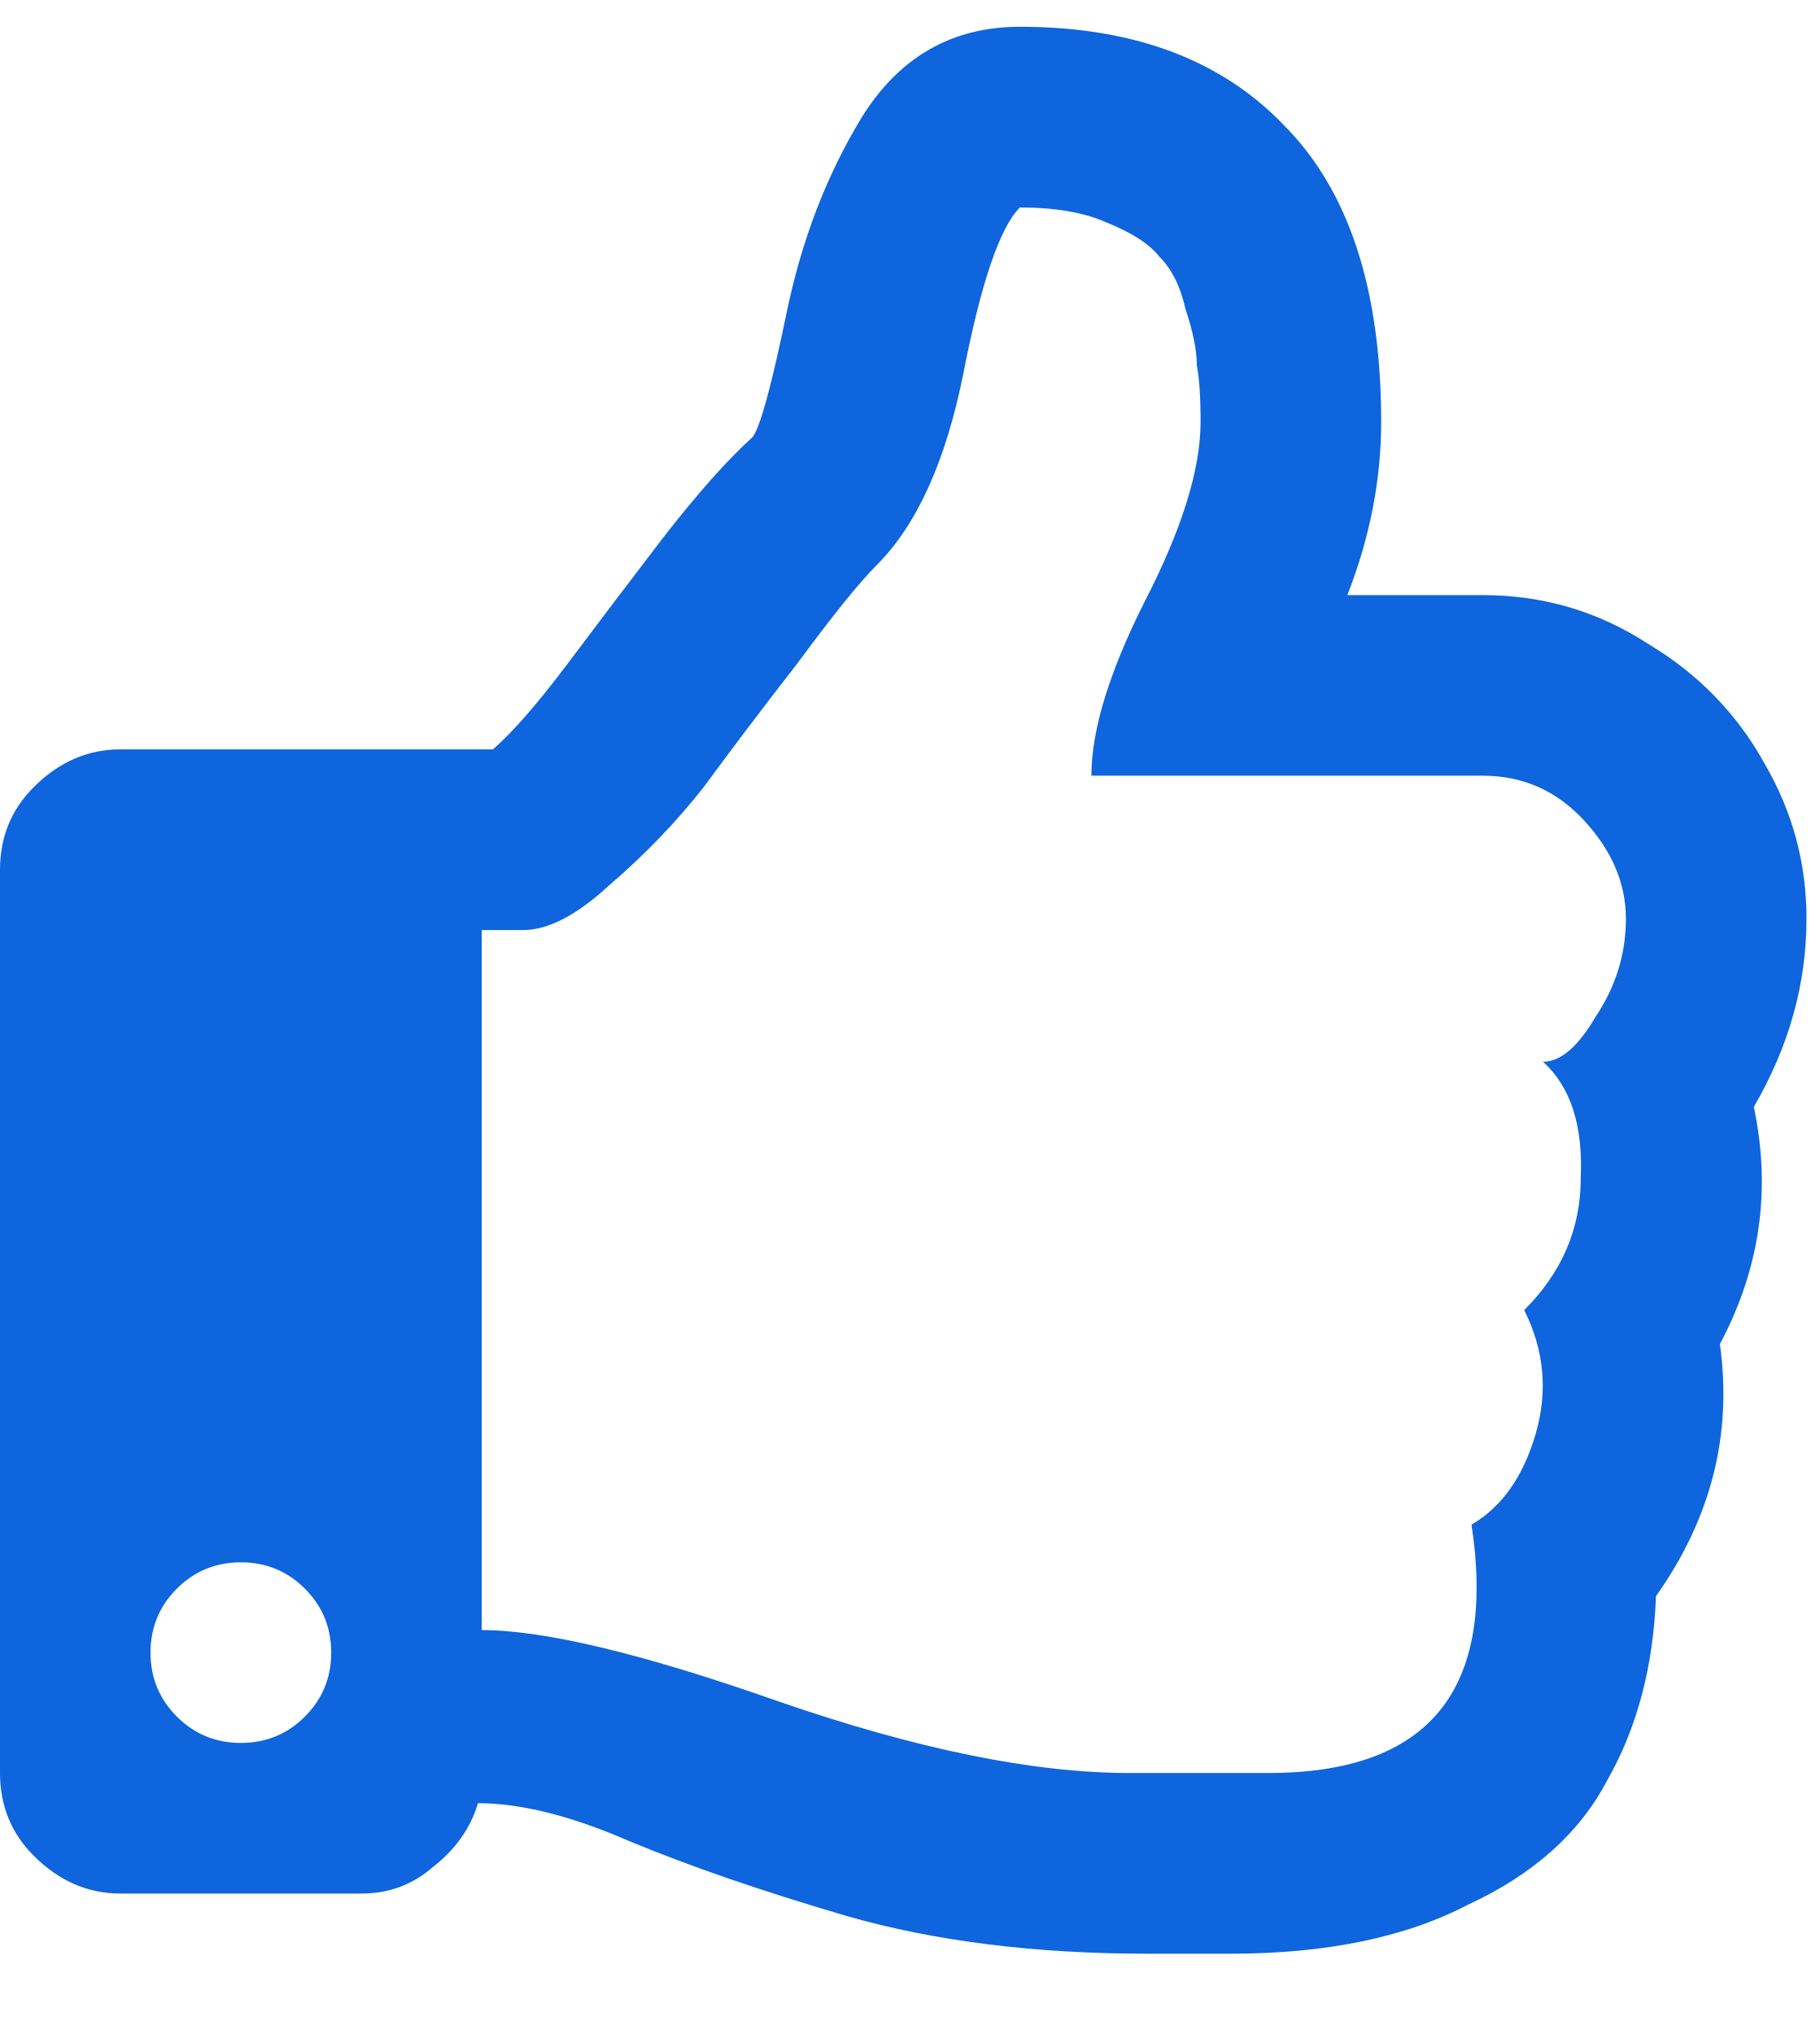
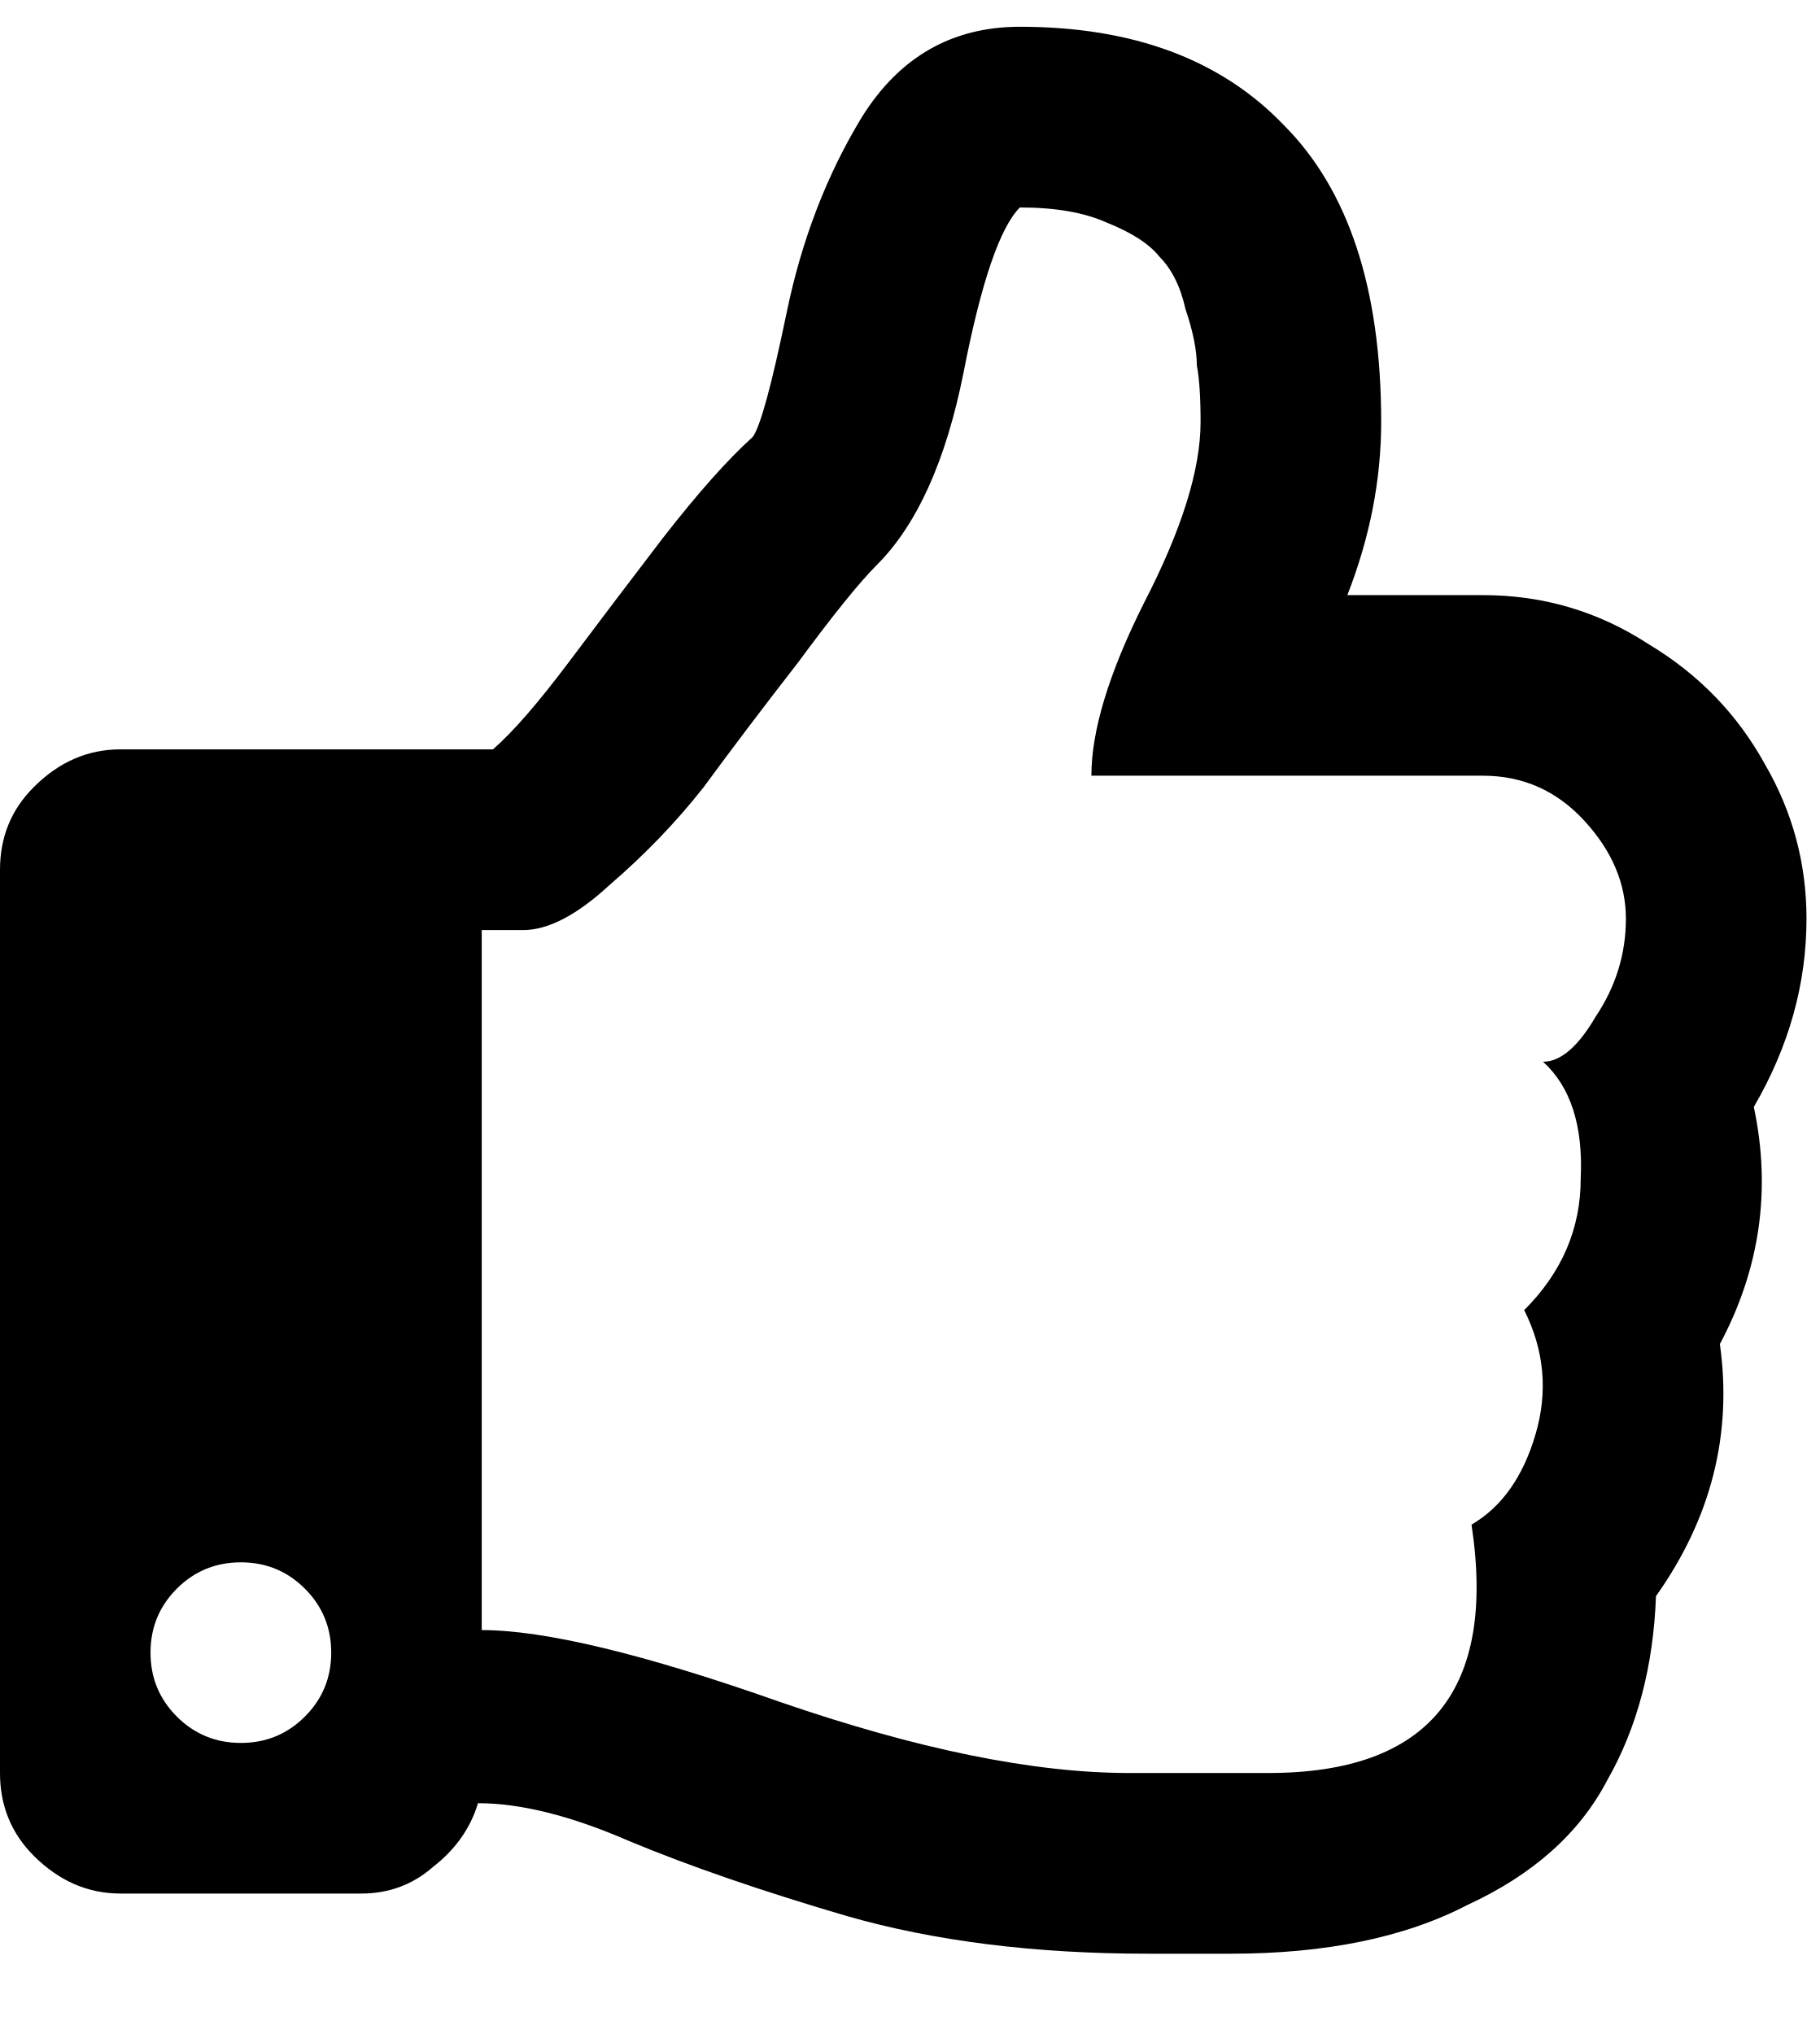
- <svg xmlns="http://www.w3.org/2000/svg" width="17" height="19" viewBox="0 0 17 19" fill="none">
-   <path d="M16.383 10.34C16.547 11.113 16.441 11.852 16.066 12.555C16.184 13.398 15.984 14.184 15.469 14.91C15.445 15.566 15.293 16.141 15.012 16.633C14.754 17.125 14.32 17.512 13.711 17.793C13.125 18.098 12.387 18.25 11.496 18.25C11.426 18.25 11.297 18.25 11.109 18.25C10.922 18.25 10.793 18.25 10.723 18.25C9.668 18.25 8.73 18.133 7.91 17.898C7.113 17.664 6.434 17.43 5.871 17.195C5.332 16.961 4.863 16.844 4.465 16.844C4.395 17.078 4.254 17.277 4.043 17.441C3.855 17.605 3.633 17.688 3.375 17.688H1.125C0.82 17.688 0.551 17.57 0.316 17.336C0.105 17.125 0 16.867 0 16.562V8.125C0 7.82 0.105 7.562 0.316 7.352C0.551 7.117 0.82 7 1.125 7H4.605C4.793 6.836 5.027 6.566 5.309 6.191C5.59 5.816 5.883 5.43 6.188 5.031C6.516 4.609 6.797 4.293 7.031 4.082C7.102 3.988 7.207 3.602 7.348 2.922C7.488 2.242 7.723 1.633 8.051 1.094C8.402 0.531 8.895 0.25 9.527 0.25C10.582 0.25 11.402 0.555 11.988 1.164C12.598 1.773 12.902 2.699 12.902 3.941C12.902 4.48 12.797 5.02 12.586 5.559H13.852C14.414 5.559 14.93 5.711 15.398 6.016C15.867 6.297 16.23 6.672 16.488 7.141C16.746 7.586 16.875 8.066 16.875 8.582C16.875 9.191 16.711 9.777 16.383 10.34ZM14.238 12.238C14.59 11.887 14.766 11.477 14.766 11.008C14.789 10.516 14.672 10.152 14.414 9.918C14.578 9.918 14.742 9.777 14.906 9.496C15.094 9.215 15.188 8.91 15.188 8.582C15.188 8.254 15.059 7.949 14.801 7.668C14.543 7.387 14.227 7.246 13.852 7.246H10.195C10.195 6.824 10.359 6.285 10.688 5.629C11.039 4.949 11.215 4.387 11.215 3.941C11.215 3.707 11.203 3.531 11.18 3.414C11.18 3.273 11.145 3.098 11.074 2.887C11.027 2.676 10.945 2.512 10.828 2.395C10.734 2.277 10.57 2.172 10.336 2.078C10.125 1.984 9.855 1.938 9.527 1.938C9.34 2.125 9.164 2.641 9 3.484C8.836 4.305 8.566 4.902 8.191 5.277C8.027 5.441 7.781 5.746 7.453 6.191C7.125 6.613 6.832 7 6.574 7.352C6.316 7.68 6.023 7.984 5.695 8.266C5.391 8.547 5.121 8.688 4.887 8.688H4.5V15.227C5.086 15.227 6.012 15.449 7.277 15.895C8.566 16.34 9.656 16.562 10.547 16.562H11.848C13.348 16.562 13.98 15.789 13.746 14.242C14.027 14.078 14.227 13.797 14.344 13.398C14.461 13 14.426 12.613 14.238 12.238ZM2.848 16.035C3.012 15.871 3.094 15.672 3.094 15.438C3.094 15.203 3.012 15.004 2.848 14.84C2.684 14.676 2.484 14.594 2.25 14.594C2.016 14.594 1.816 14.676 1.652 14.84C1.488 15.004 1.406 15.203 1.406 15.438C1.406 15.672 1.488 15.871 1.652 16.035C1.816 16.199 2.016 16.281 2.25 16.281C2.484 16.281 2.684 16.199 2.848 16.035Z" fill="#0E65DD" />
+ <svg xmlns="http://www.w3.org/2000/svg" width="17" height="19" viewBox="0 0 17 19">
+   <path d="M16.383 10.34C16.547 11.113 16.441 11.852 16.066 12.555C16.184 13.398 15.984 14.184 15.469 14.91C15.445 15.566 15.293 16.141 15.012 16.633C14.754 17.125 14.32 17.512 13.711 17.793C13.125 18.098 12.387 18.25 11.496 18.25C11.426 18.25 11.297 18.25 11.109 18.25C10.922 18.25 10.793 18.25 10.723 18.25C9.668 18.25 8.73 18.133 7.91 17.898C7.113 17.664 6.434 17.43 5.871 17.195C5.332 16.961 4.863 16.844 4.465 16.844C4.395 17.078 4.254 17.277 4.043 17.441C3.855 17.605 3.633 17.688 3.375 17.688H1.125C0.82 17.688 0.551 17.57 0.316 17.336C0.105 17.125 0 16.867 0 16.562V8.125C0 7.82 0.105 7.562 0.316 7.352C0.551 7.117 0.82 7 1.125 7H4.605C4.793 6.836 5.027 6.566 5.309 6.191C5.59 5.816 5.883 5.43 6.188 5.031C6.516 4.609 6.797 4.293 7.031 4.082C7.102 3.988 7.207 3.602 7.348 2.922C7.488 2.242 7.723 1.633 8.051 1.094C8.402 0.531 8.895 0.25 9.527 0.25C10.582 0.25 11.402 0.555 11.988 1.164C12.598 1.773 12.902 2.699 12.902 3.941C12.902 4.48 12.797 5.02 12.586 5.559H13.852C14.414 5.559 14.93 5.711 15.398 6.016C15.867 6.297 16.23 6.672 16.488 7.141C16.746 7.586 16.875 8.066 16.875 8.582C16.875 9.191 16.711 9.777 16.383 10.34ZM14.238 12.238C14.59 11.887 14.766 11.477 14.766 11.008C14.789 10.516 14.672 10.152 14.414 9.918C14.578 9.918 14.742 9.777 14.906 9.496C15.094 9.215 15.188 8.91 15.188 8.582C15.188 8.254 15.059 7.949 14.801 7.668C14.543 7.387 14.227 7.246 13.852 7.246H10.195C10.195 6.824 10.359 6.285 10.688 5.629C11.039 4.949 11.215 4.387 11.215 3.941C11.215 3.707 11.203 3.531 11.18 3.414C11.18 3.273 11.145 3.098 11.074 2.887C11.027 2.676 10.945 2.512 10.828 2.395C10.734 2.277 10.57 2.172 10.336 2.078C10.125 1.984 9.855 1.938 9.527 1.938C9.34 2.125 9.164 2.641 9 3.484C8.836 4.305 8.566 4.902 8.191 5.277C8.027 5.441 7.781 5.746 7.453 6.191C7.125 6.613 6.832 7 6.574 7.352C6.316 7.68 6.023 7.984 5.695 8.266C5.391 8.547 5.121 8.688 4.887 8.688H4.5V15.227C5.086 15.227 6.012 15.449 7.277 15.895C8.566 16.34 9.656 16.562 10.547 16.562H11.848C13.348 16.562 13.98 15.789 13.746 14.242C14.027 14.078 14.227 13.797 14.344 13.398C14.461 13 14.426 12.613 14.238 12.238ZM2.848 16.035C3.012 15.871 3.094 15.672 3.094 15.438C3.094 15.203 3.012 15.004 2.848 14.84C2.684 14.676 2.484 14.594 2.25 14.594C2.016 14.594 1.816 14.676 1.652 14.84C1.488 15.004 1.406 15.203 1.406 15.438C1.406 15.672 1.488 15.871 1.652 16.035C1.816 16.199 2.016 16.281 2.25 16.281C2.484 16.281 2.684 16.199 2.848 16.035Z" />
</svg>
